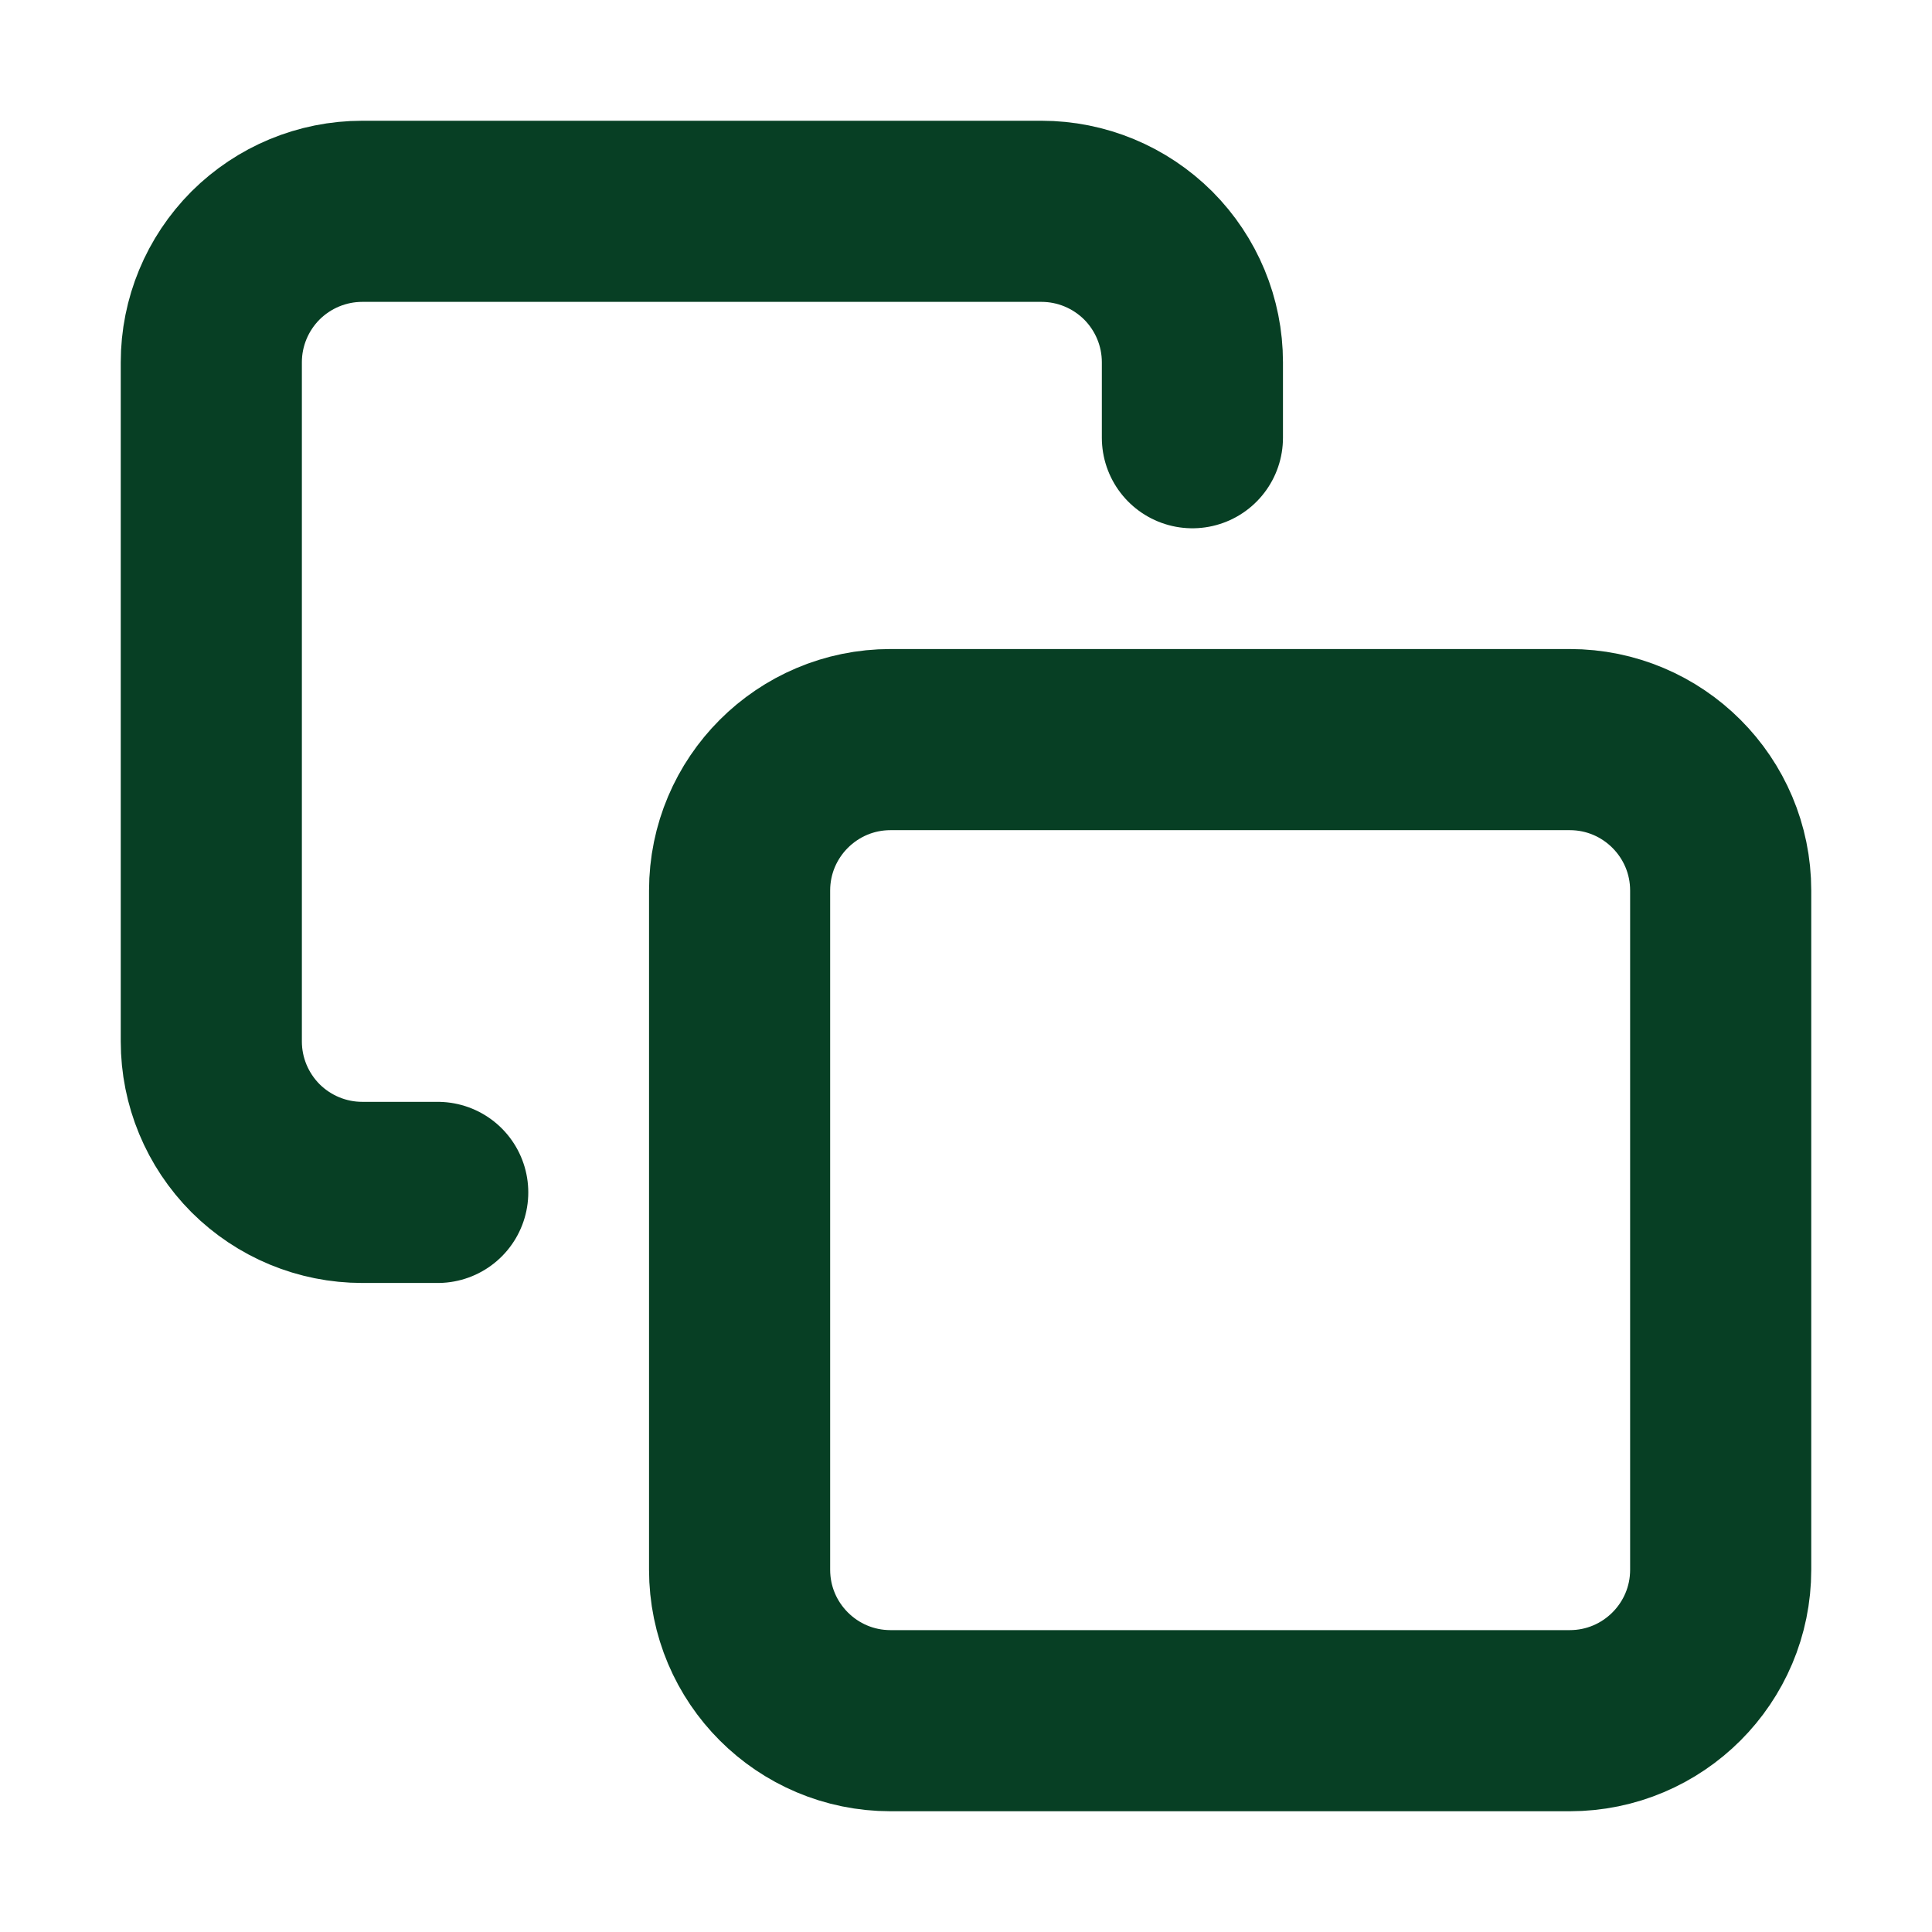
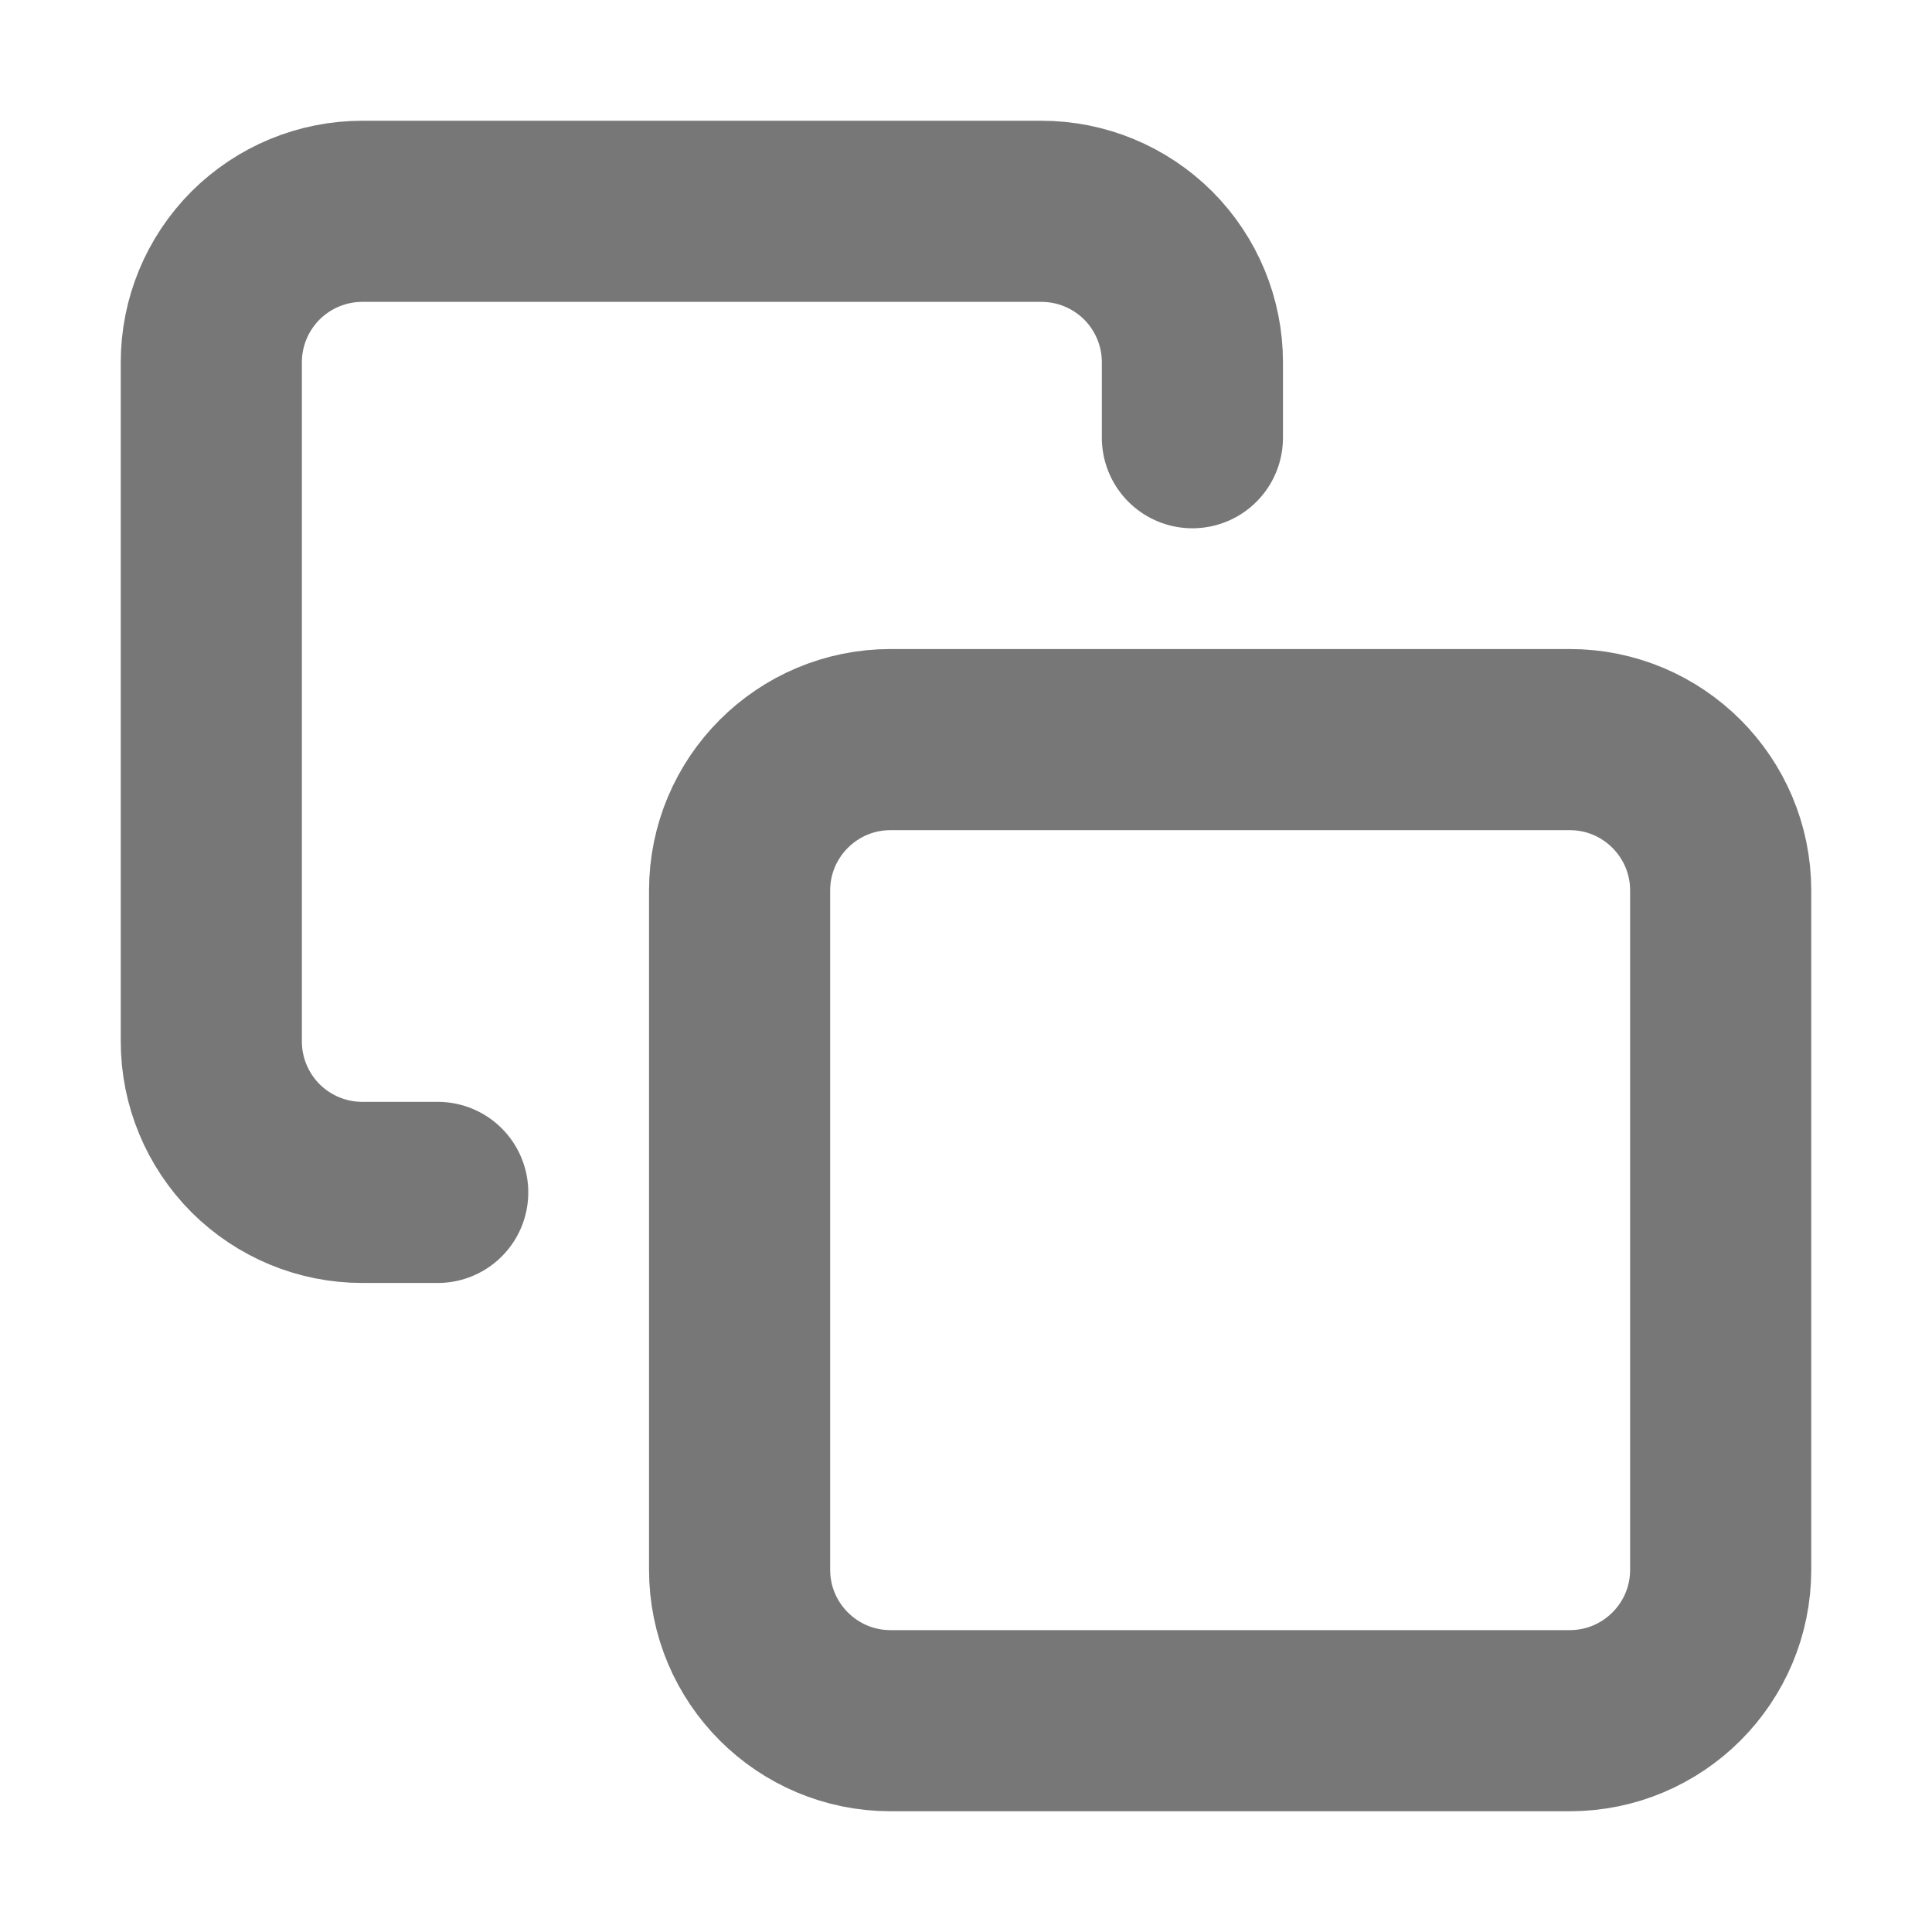
<svg xmlns="http://www.w3.org/2000/svg" width="18" height="18" viewBox="0 0 16 16" fill="none">
-   <path d="M13 6.125H7.375C6.685 6.125 6.125 6.685 6.125 7.375V13C6.125 13.69 6.685 14.25 7.375 14.25H13C13.69 14.25 14.25 13.69 14.25 13V7.375C14.25 6.685 13.69 6.125 13 6.125Z" stroke="#073F24" stroke-width="1.5" stroke-linecap="round" stroke-linejoin="round" />
-   <path d="M3.625 9.875H3C2.668 9.875 2.351 9.743 2.116 9.509C1.882 9.274 1.75 8.957 1.75 8.625V3C1.75 2.668 1.882 2.351 2.116 2.116C2.351 1.882 2.668 1.75 3 1.75H8.625C8.957 1.75 9.274 1.882 9.509 2.116C9.743 2.351 9.875 2.668 9.875 3V3.625" stroke="#073F24" stroke-width="1.5" stroke-linecap="round" stroke-linejoin="round" />
+   <path d="M13 6.125H7.375C6.685 6.125 6.125 6.685 6.125 7.375V13C6.125 13.69 6.685 14.25 7.375 14.25H13C13.69 14.25 14.25 13.69 14.25 13V7.375C14.25 6.685 13.69 6.125 13 6.125Z" stroke="#777" stroke-width="1.5" stroke-linecap="round" stroke-linejoin="round" />
+   <path d="M3.625 9.875H3C2.668 9.875 2.351 9.743 2.116 9.509C1.882 9.274 1.75 8.957 1.75 8.625V3C1.75 2.668 1.882 2.351 2.116 2.116C2.351 1.882 2.668 1.75 3 1.75H8.625C8.957 1.75 9.274 1.882 9.509 2.116C9.743 2.351 9.875 2.668 9.875 3V3.625" stroke="#777" stroke-width="1.5" stroke-linecap="round" stroke-linejoin="round" />
</svg>
